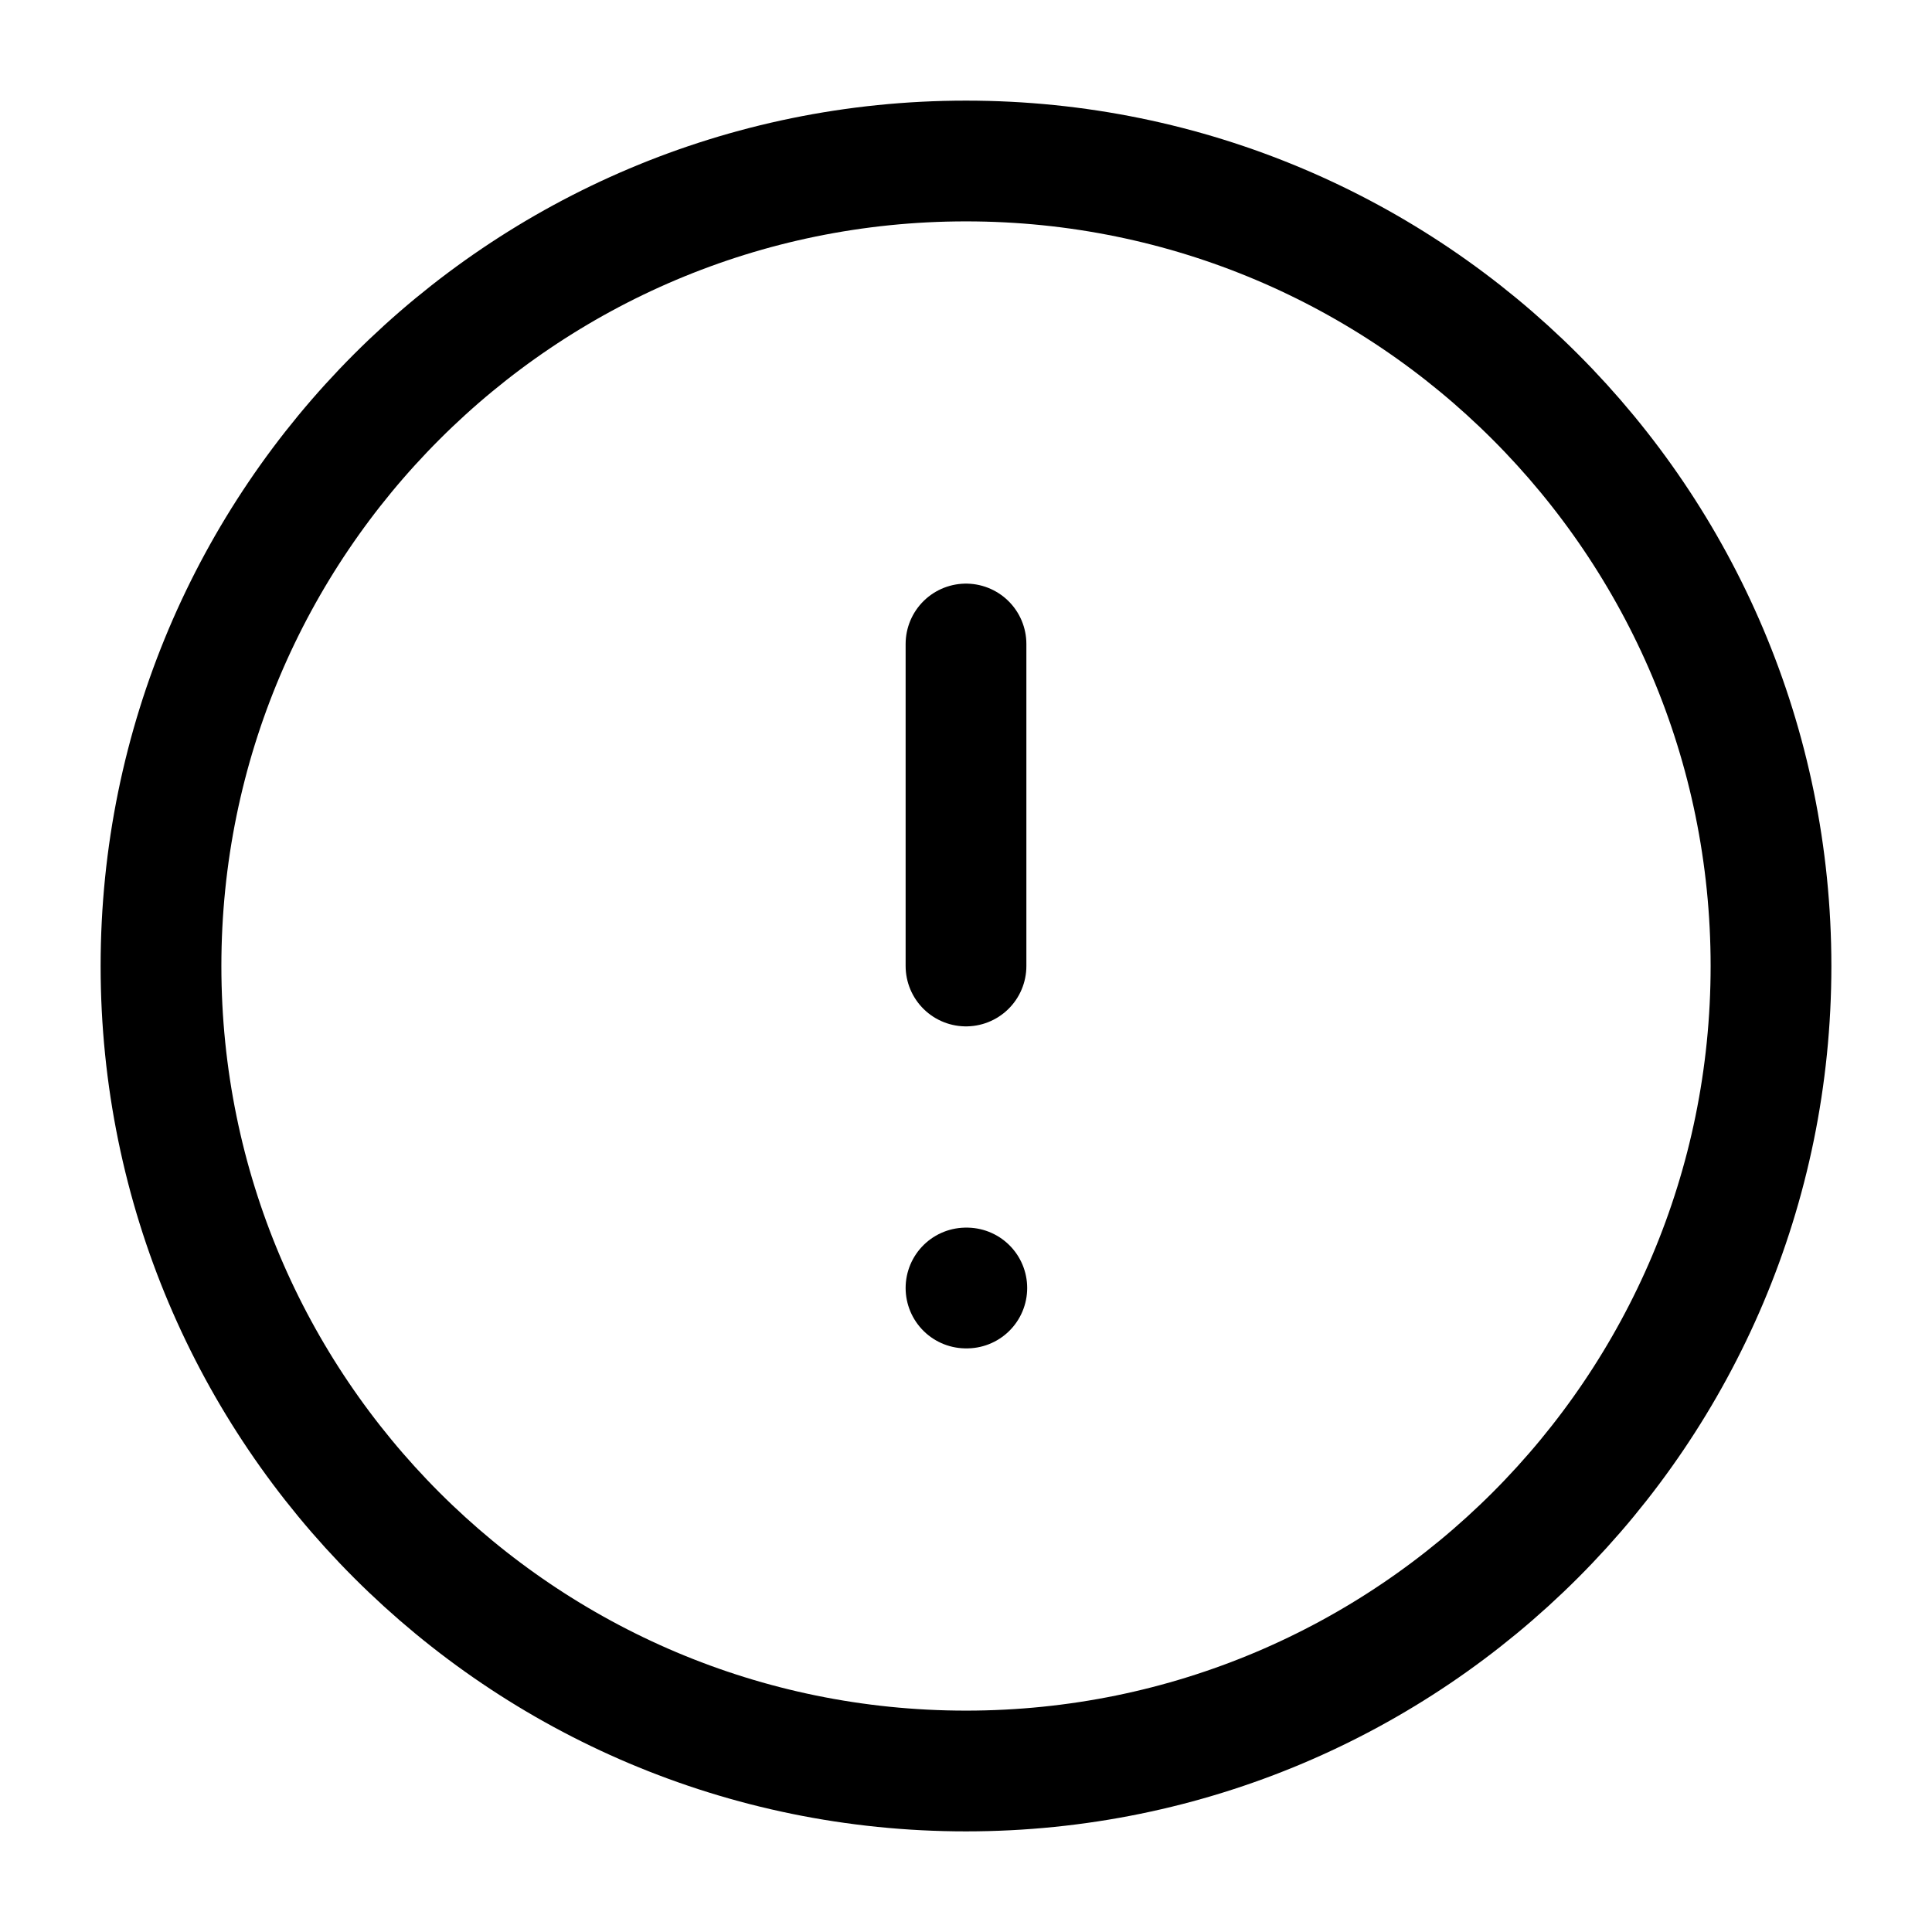
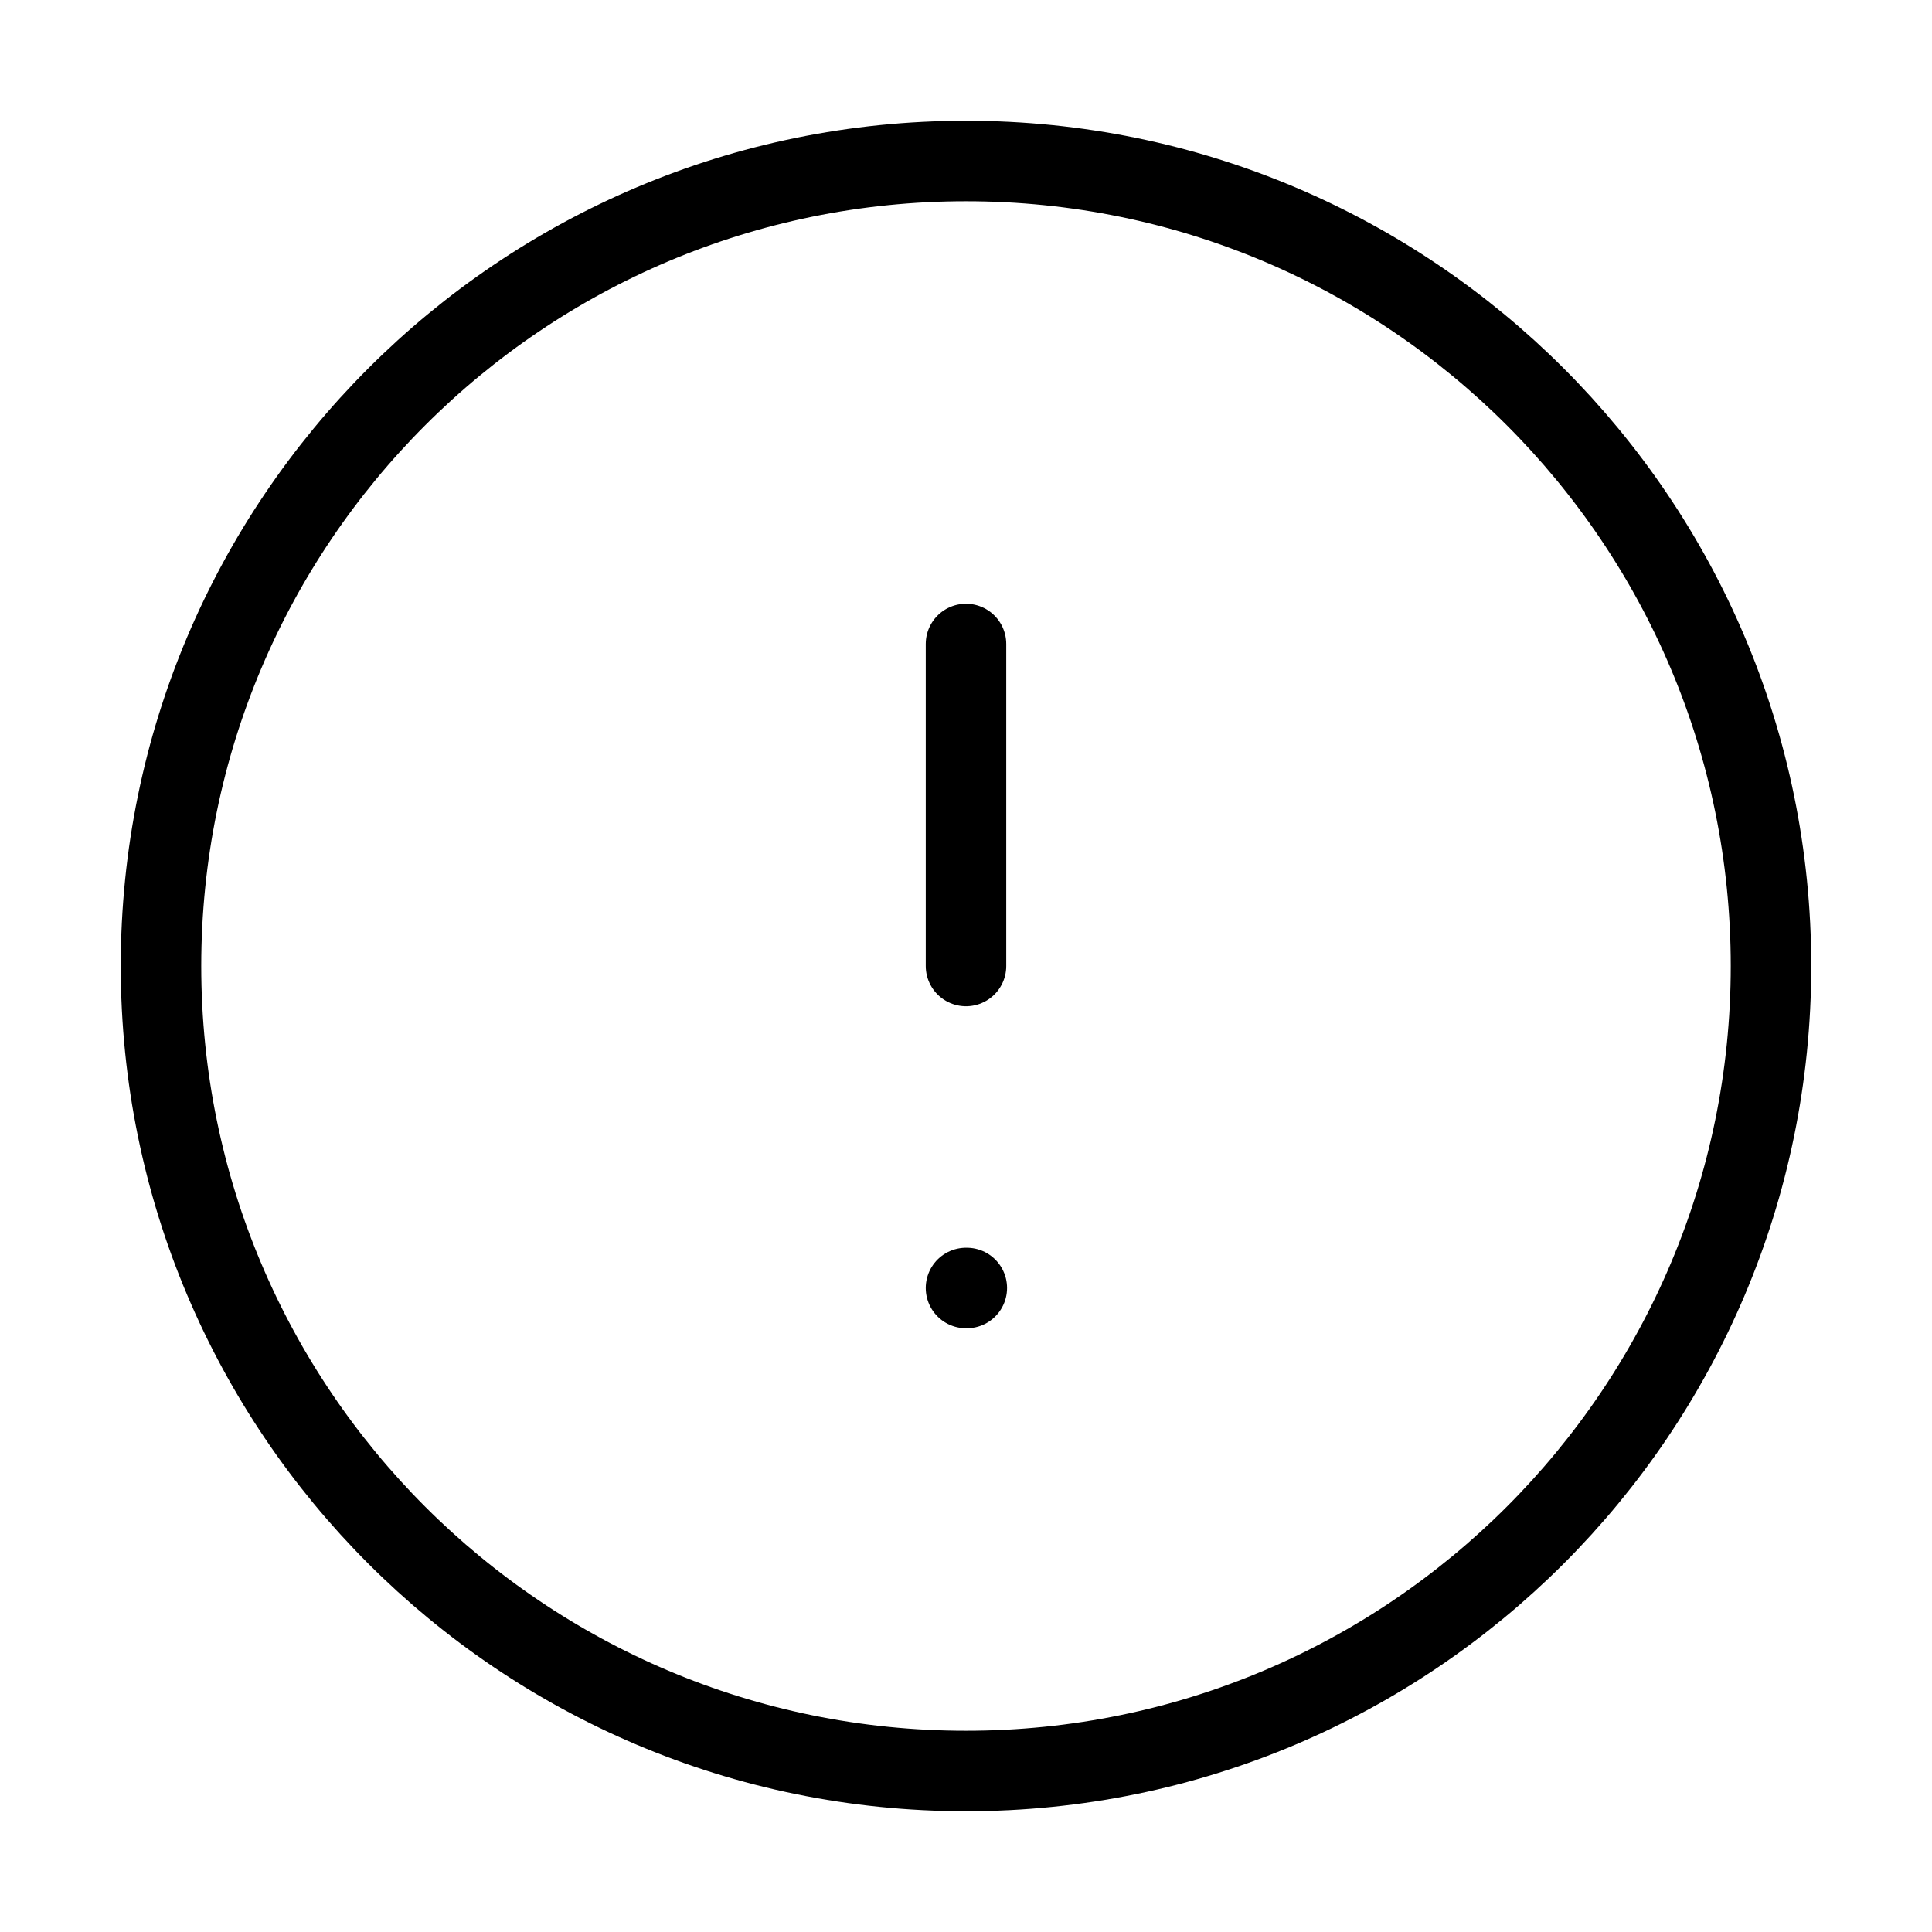
- <svg xmlns="http://www.w3.org/2000/svg" viewBox="0 0 24 24" fill="none" stroke="currentColor" stroke-width="1.5" stroke-linecap="round" stroke-linejoin="round">
+ <svg xmlns="http://www.w3.org/2000/svg" viewBox="0 0 24 24" fill="none" stroke="currentColor" stroke-linecap="round" stroke-linejoin="round">
  <circle cx="12" cy="12" r="10" />
  <line x1="12" x2="12" y1="8" y2="12" />
  <line x1="12" x2="12.01" y1="16" y2="16" />
</svg>
